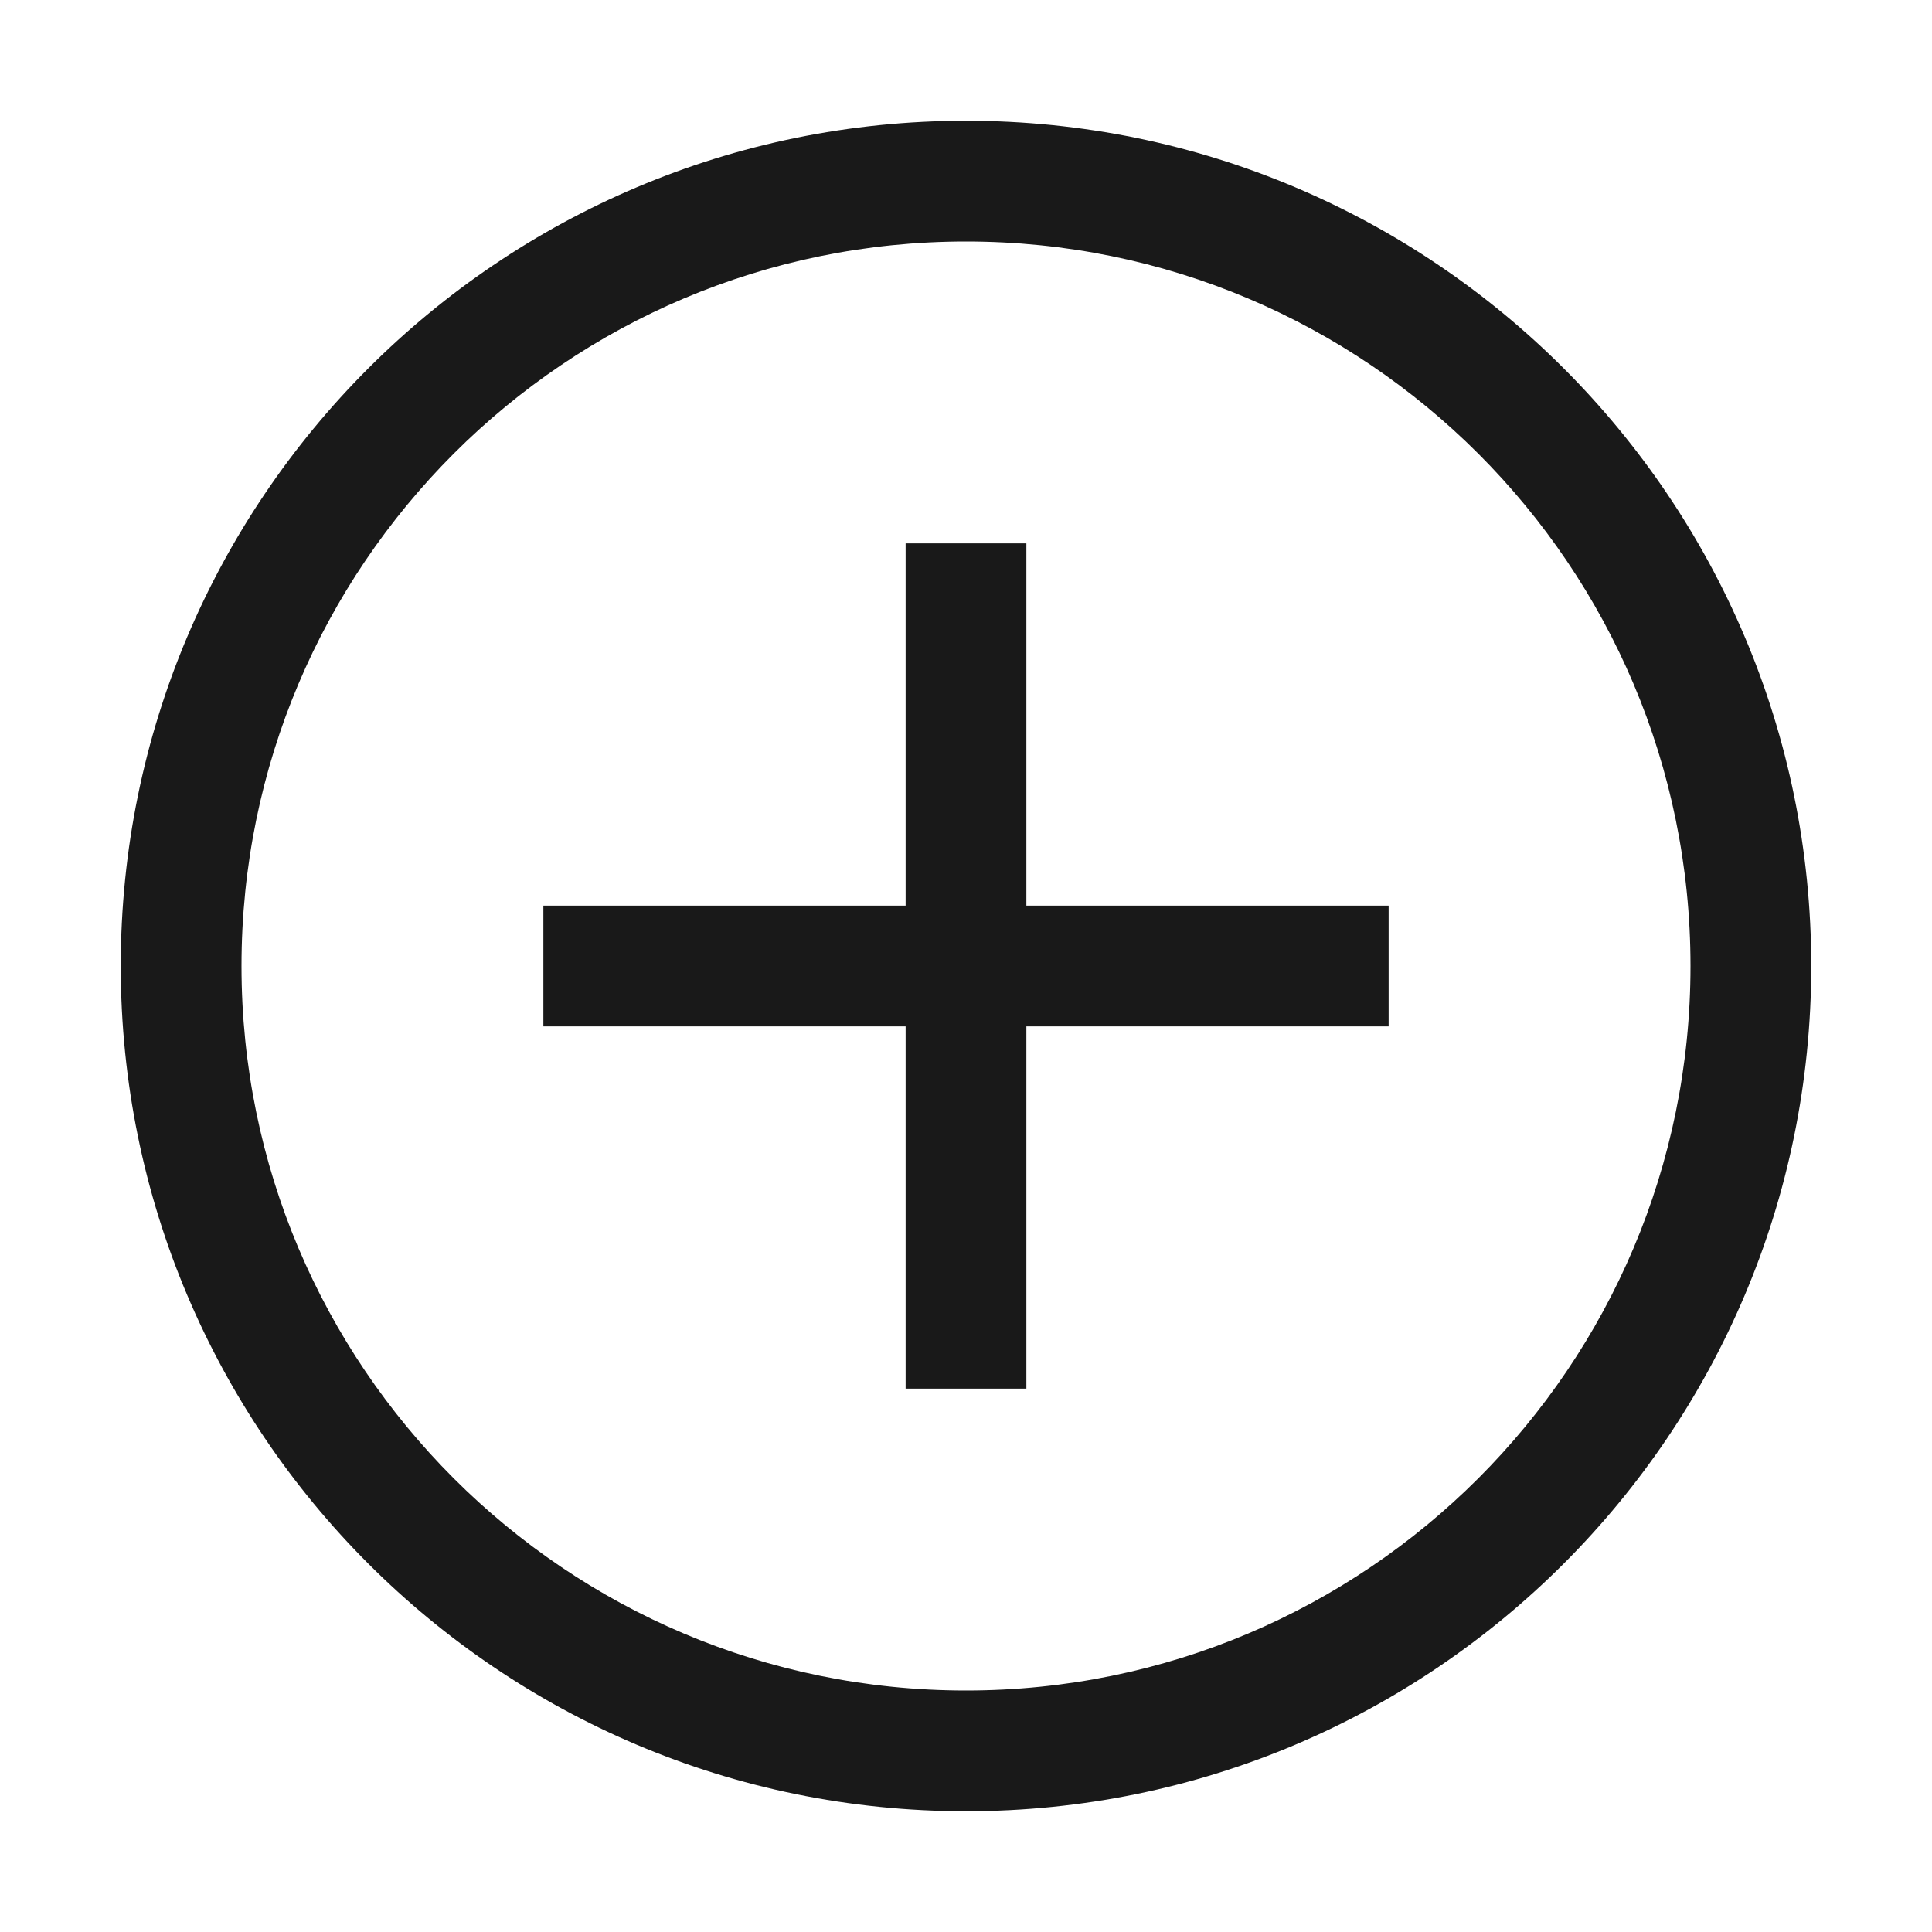
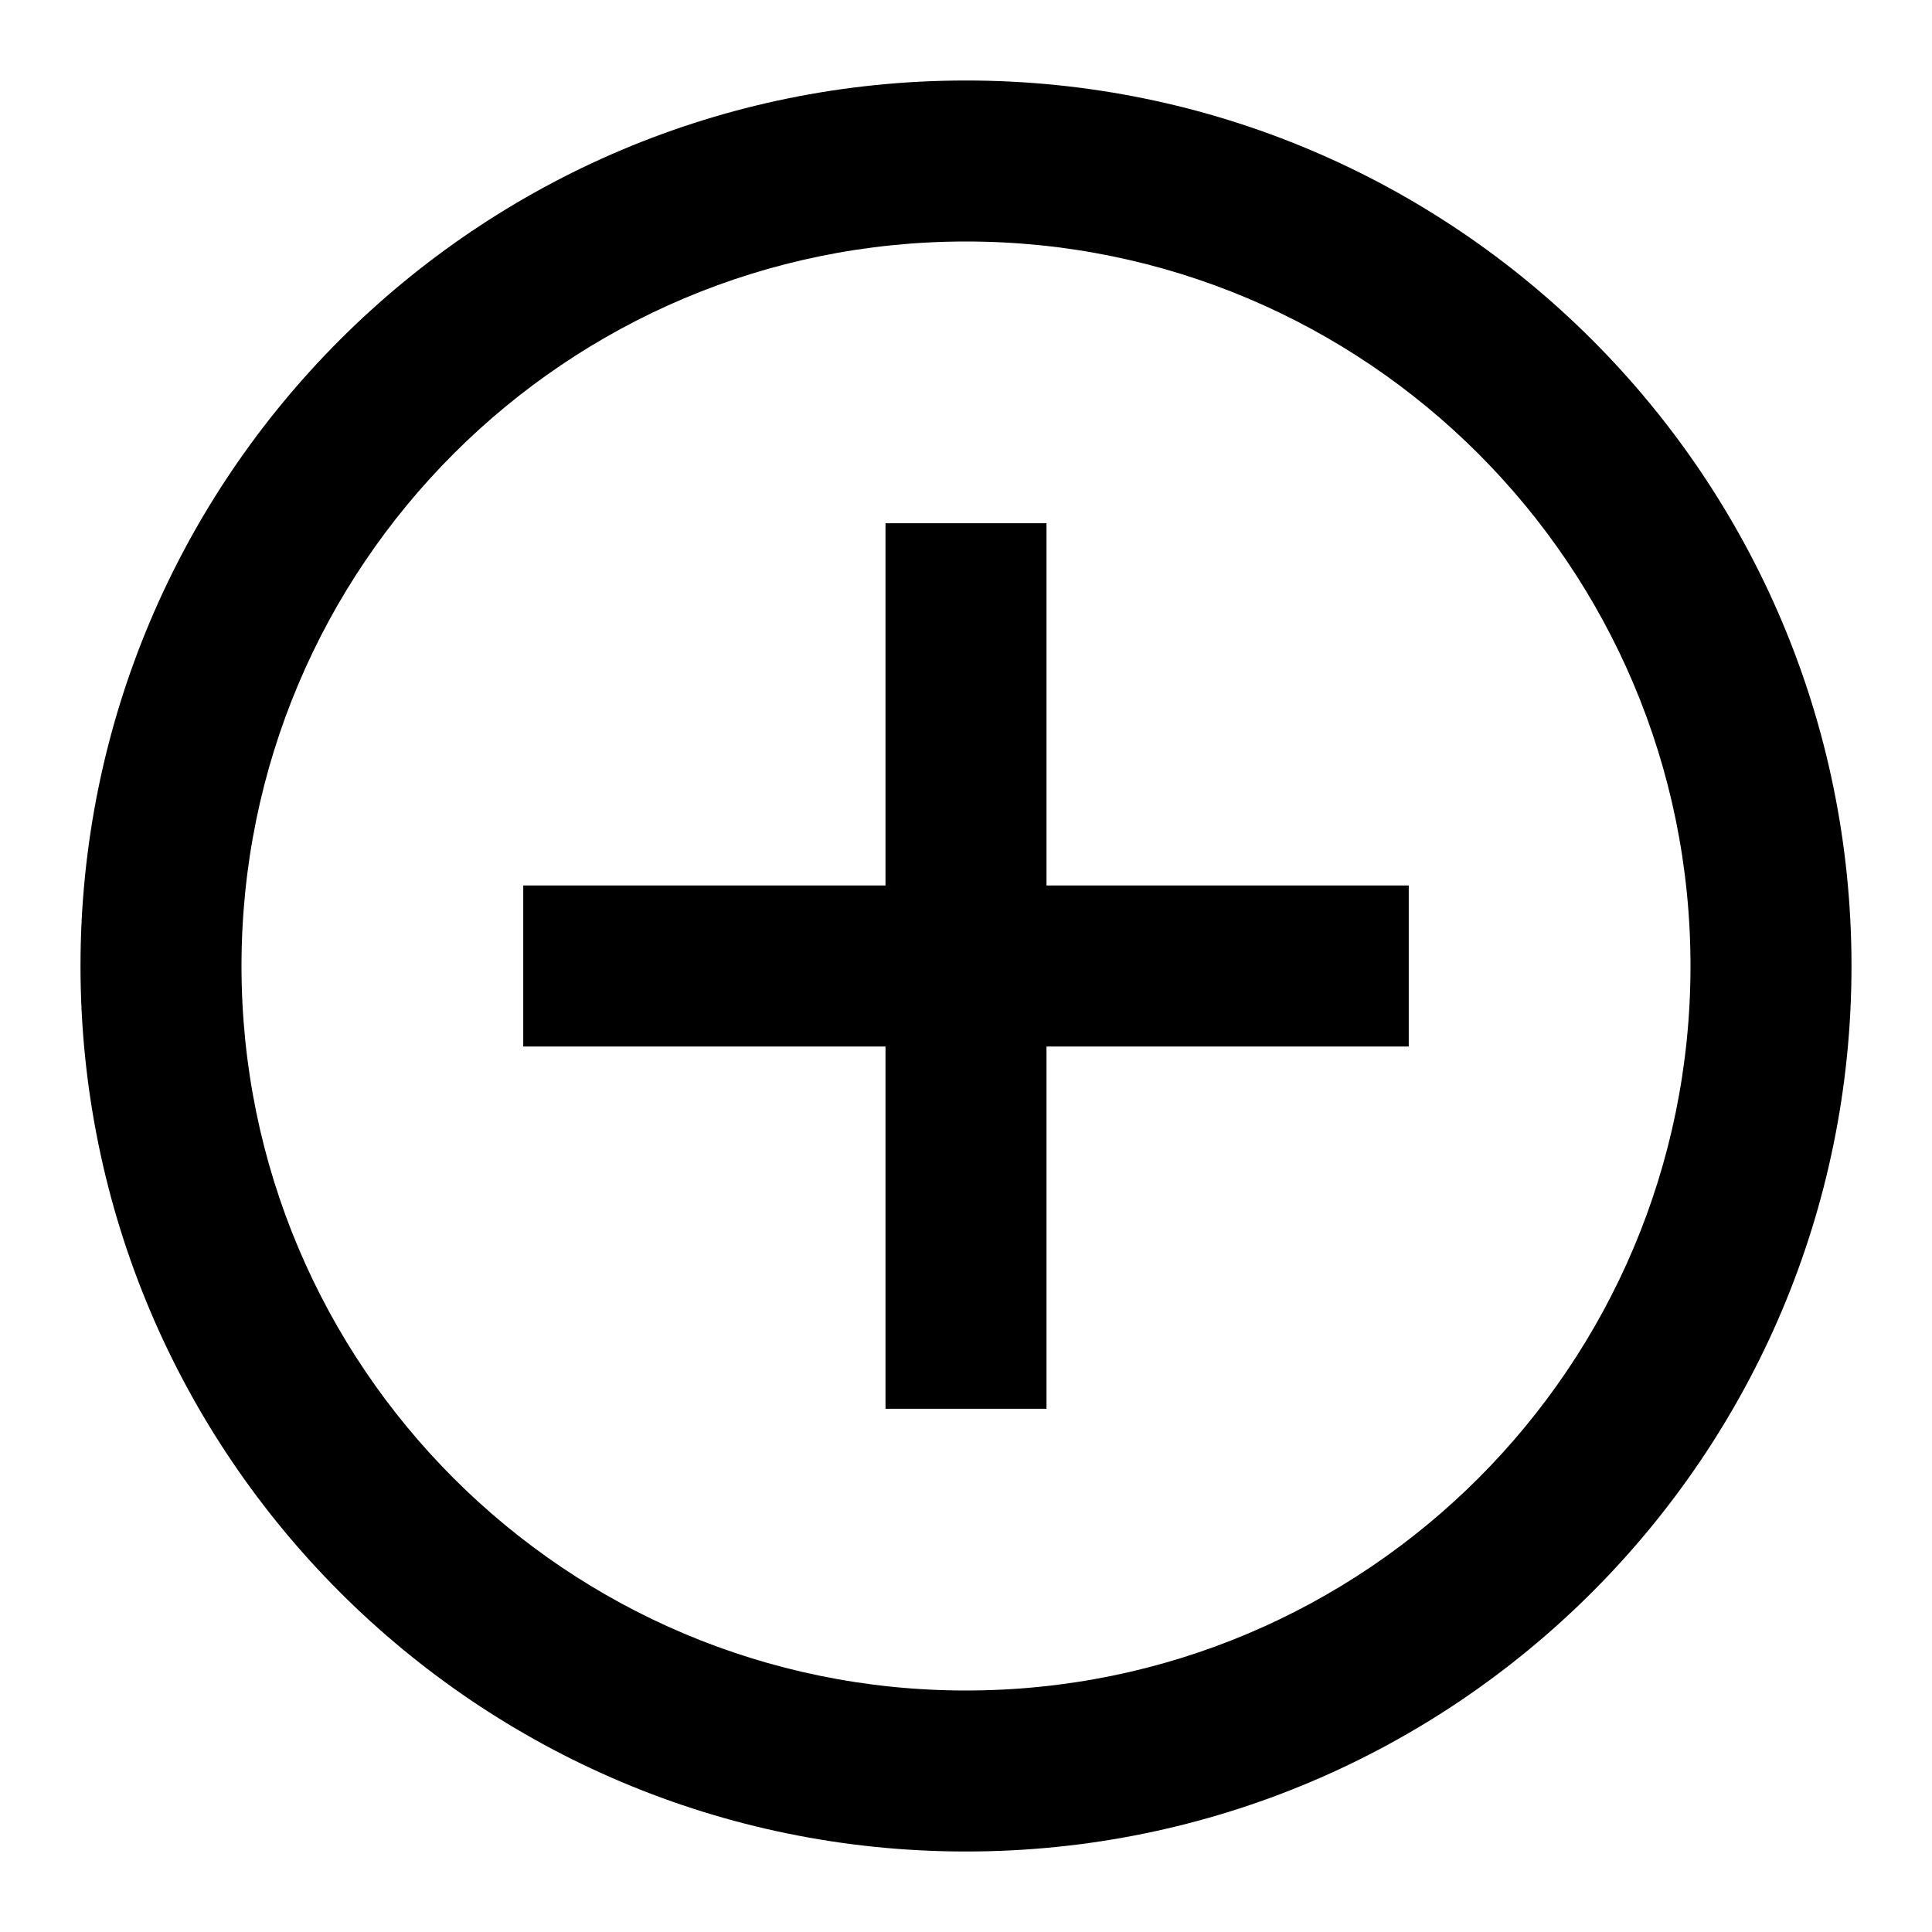
- <svg xmlns="http://www.w3.org/2000/svg" width="16" height="16" viewBox="0 0 16 16" fill="none">
-   <path d="M7.5 8.5H4.5V7.5H7.5V4.5H8.5V7.5H11.5V8.5H8.5V11.5H7.5V8.5Z" fill="black" fill-opacity="0.9" />
-   <path d="M8 15C11.866 15 15 11.866 15 8C15 4.134 11.866 1 8 1C4.134 1 1 4.134 1 8C1 11.866 4.134 15 8 15ZM8 14C4.686 14 2 11.314 2 8C2 4.686 4.686 2 8 2C11.314 2 14 4.686 14 8C14 11.314 11.314 14 8 14Z" fill="black" fill-opacity="0.9" />
+ <svg xmlns="http://www.w3.org/2000/svg" width="24" height="24" viewBox="0 0 24 24" fill="none">
+   <path d="M12 3C7.029 3 3 7.029 3 12C3 16.971 7.029 21 12 21C16.971 21 21 16.971 21 12C21 7.029 16.971 3 12 3ZM1 12C1 5.925 5.925 1 12 1C18.075 1 23 5.925 23 12C23 18.075 18.075 23 12 23C5.925 23 1 18.075 1 12ZM13 6.5L13 11H17.5V13H13L13 17.5H11L11 13H6.5V11H11L11 6.5H13Z" fill="black" />
</svg>
